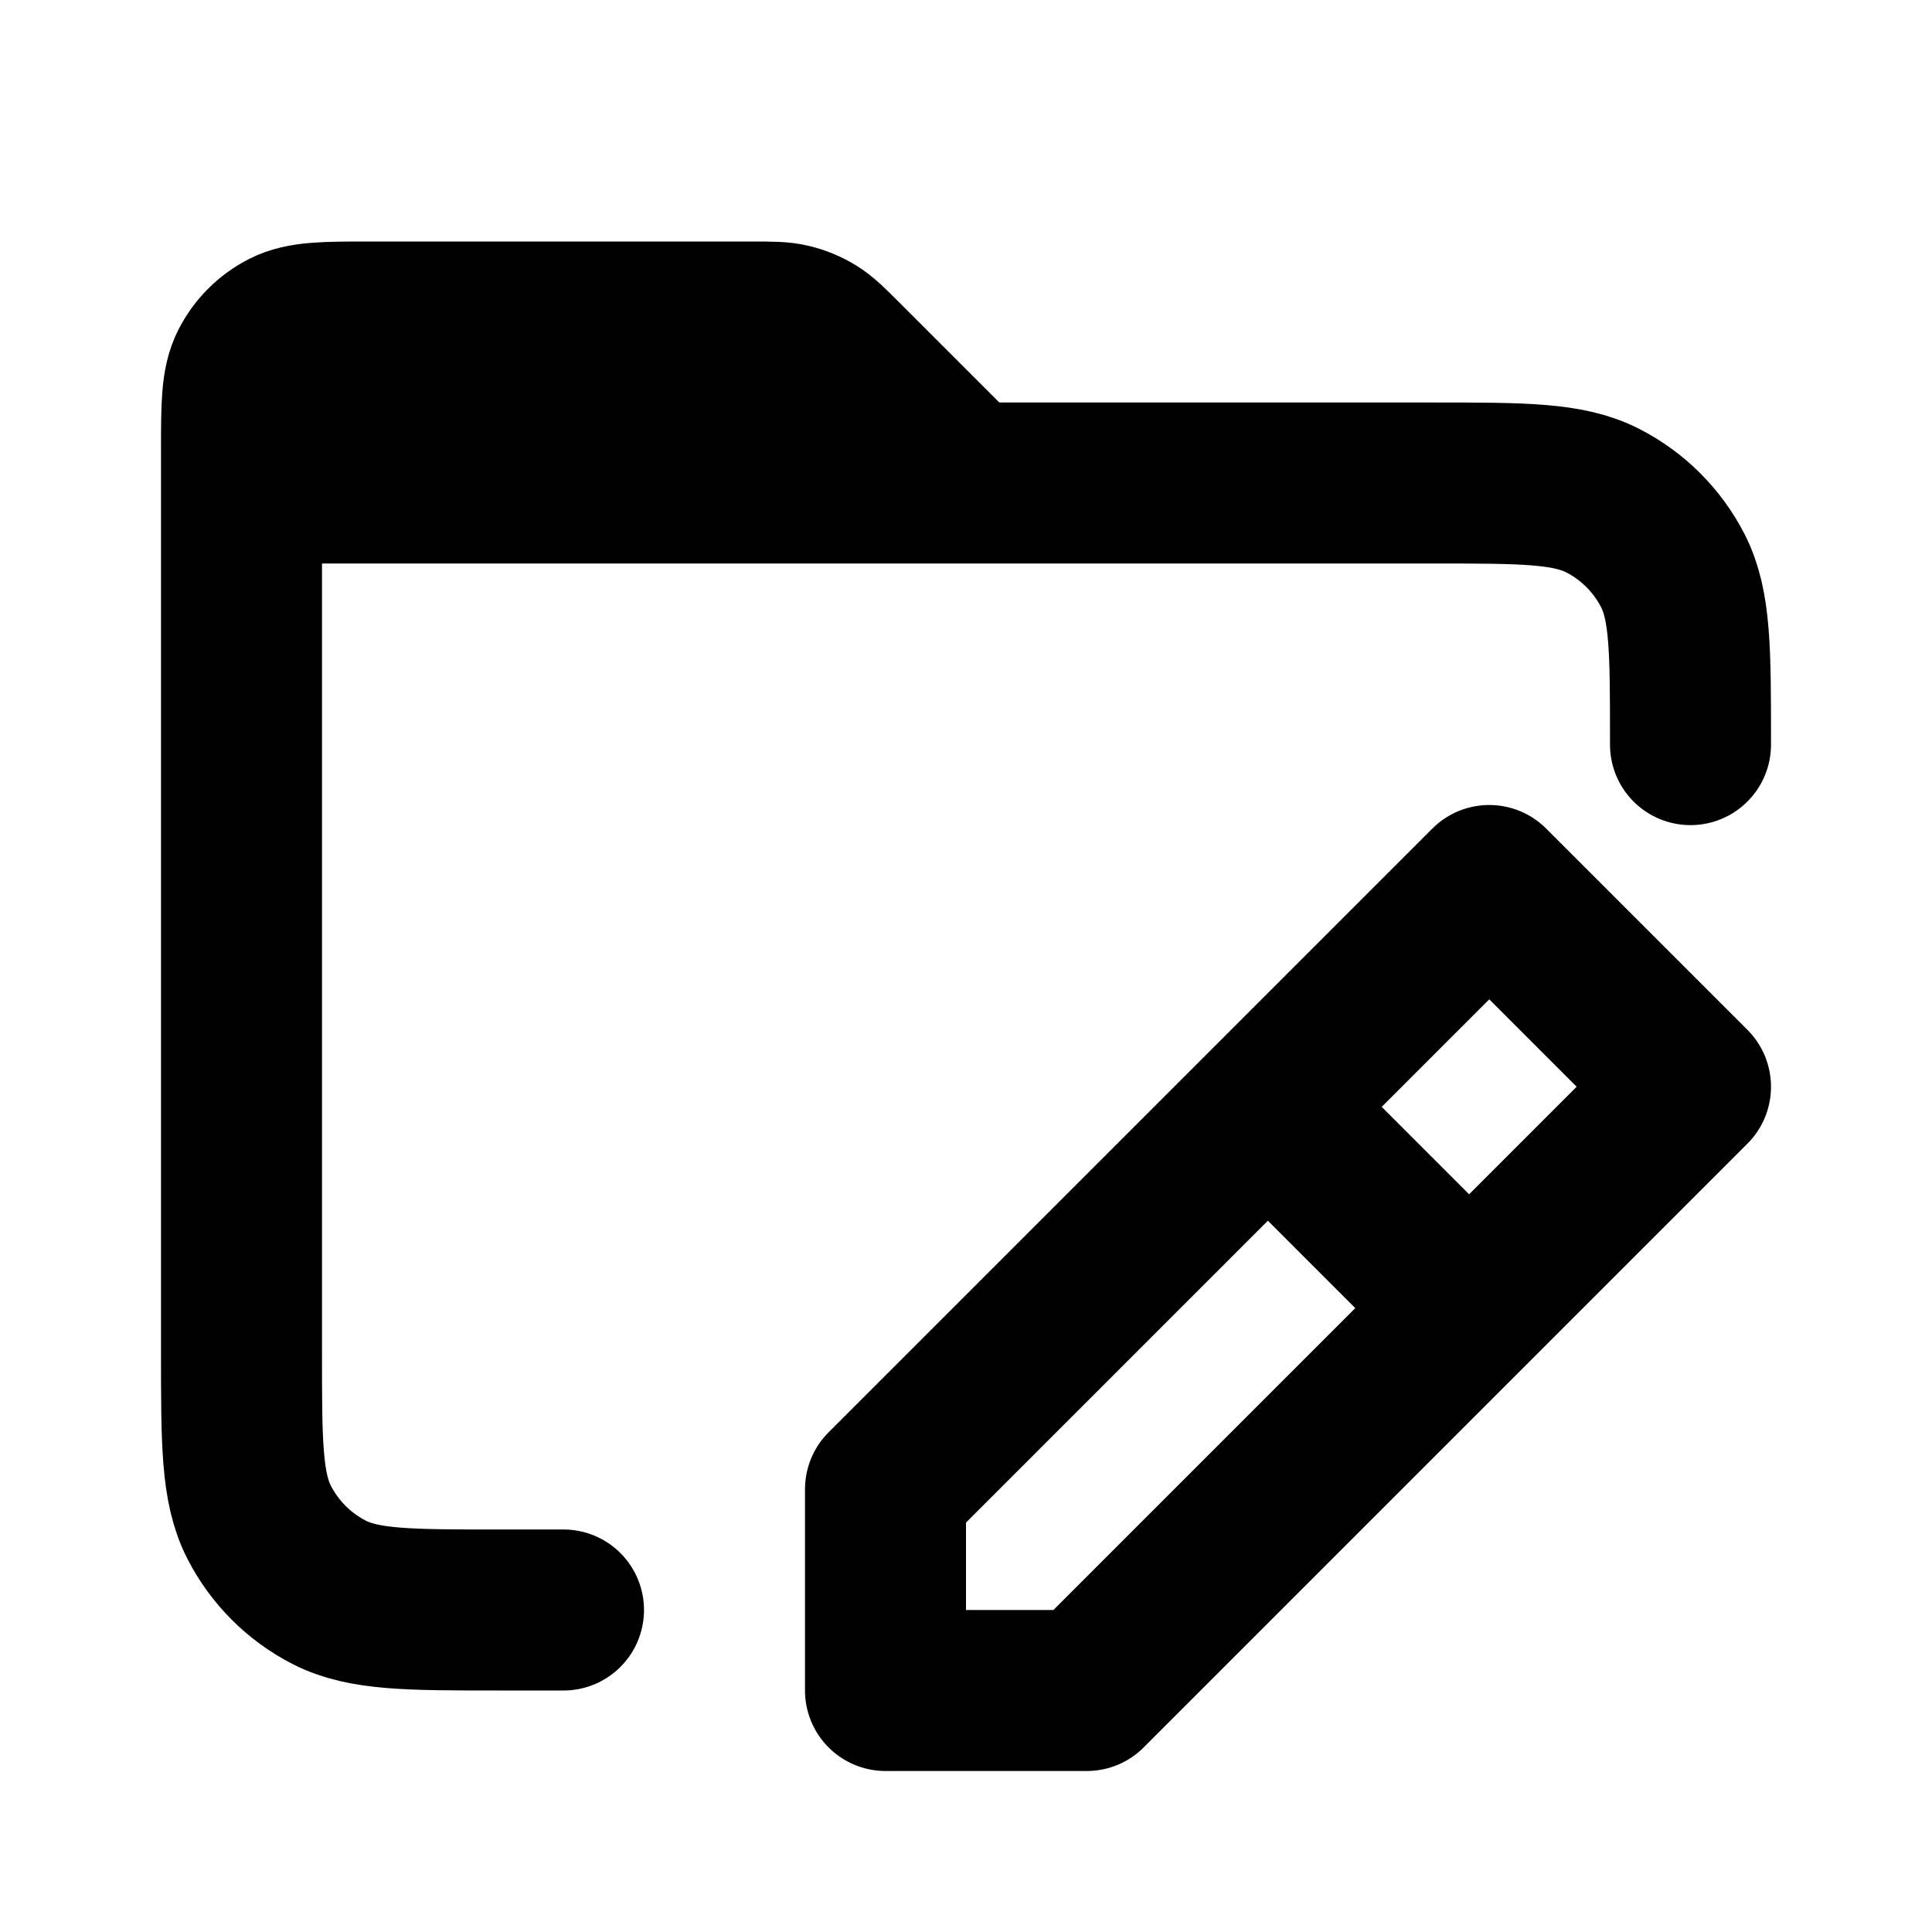
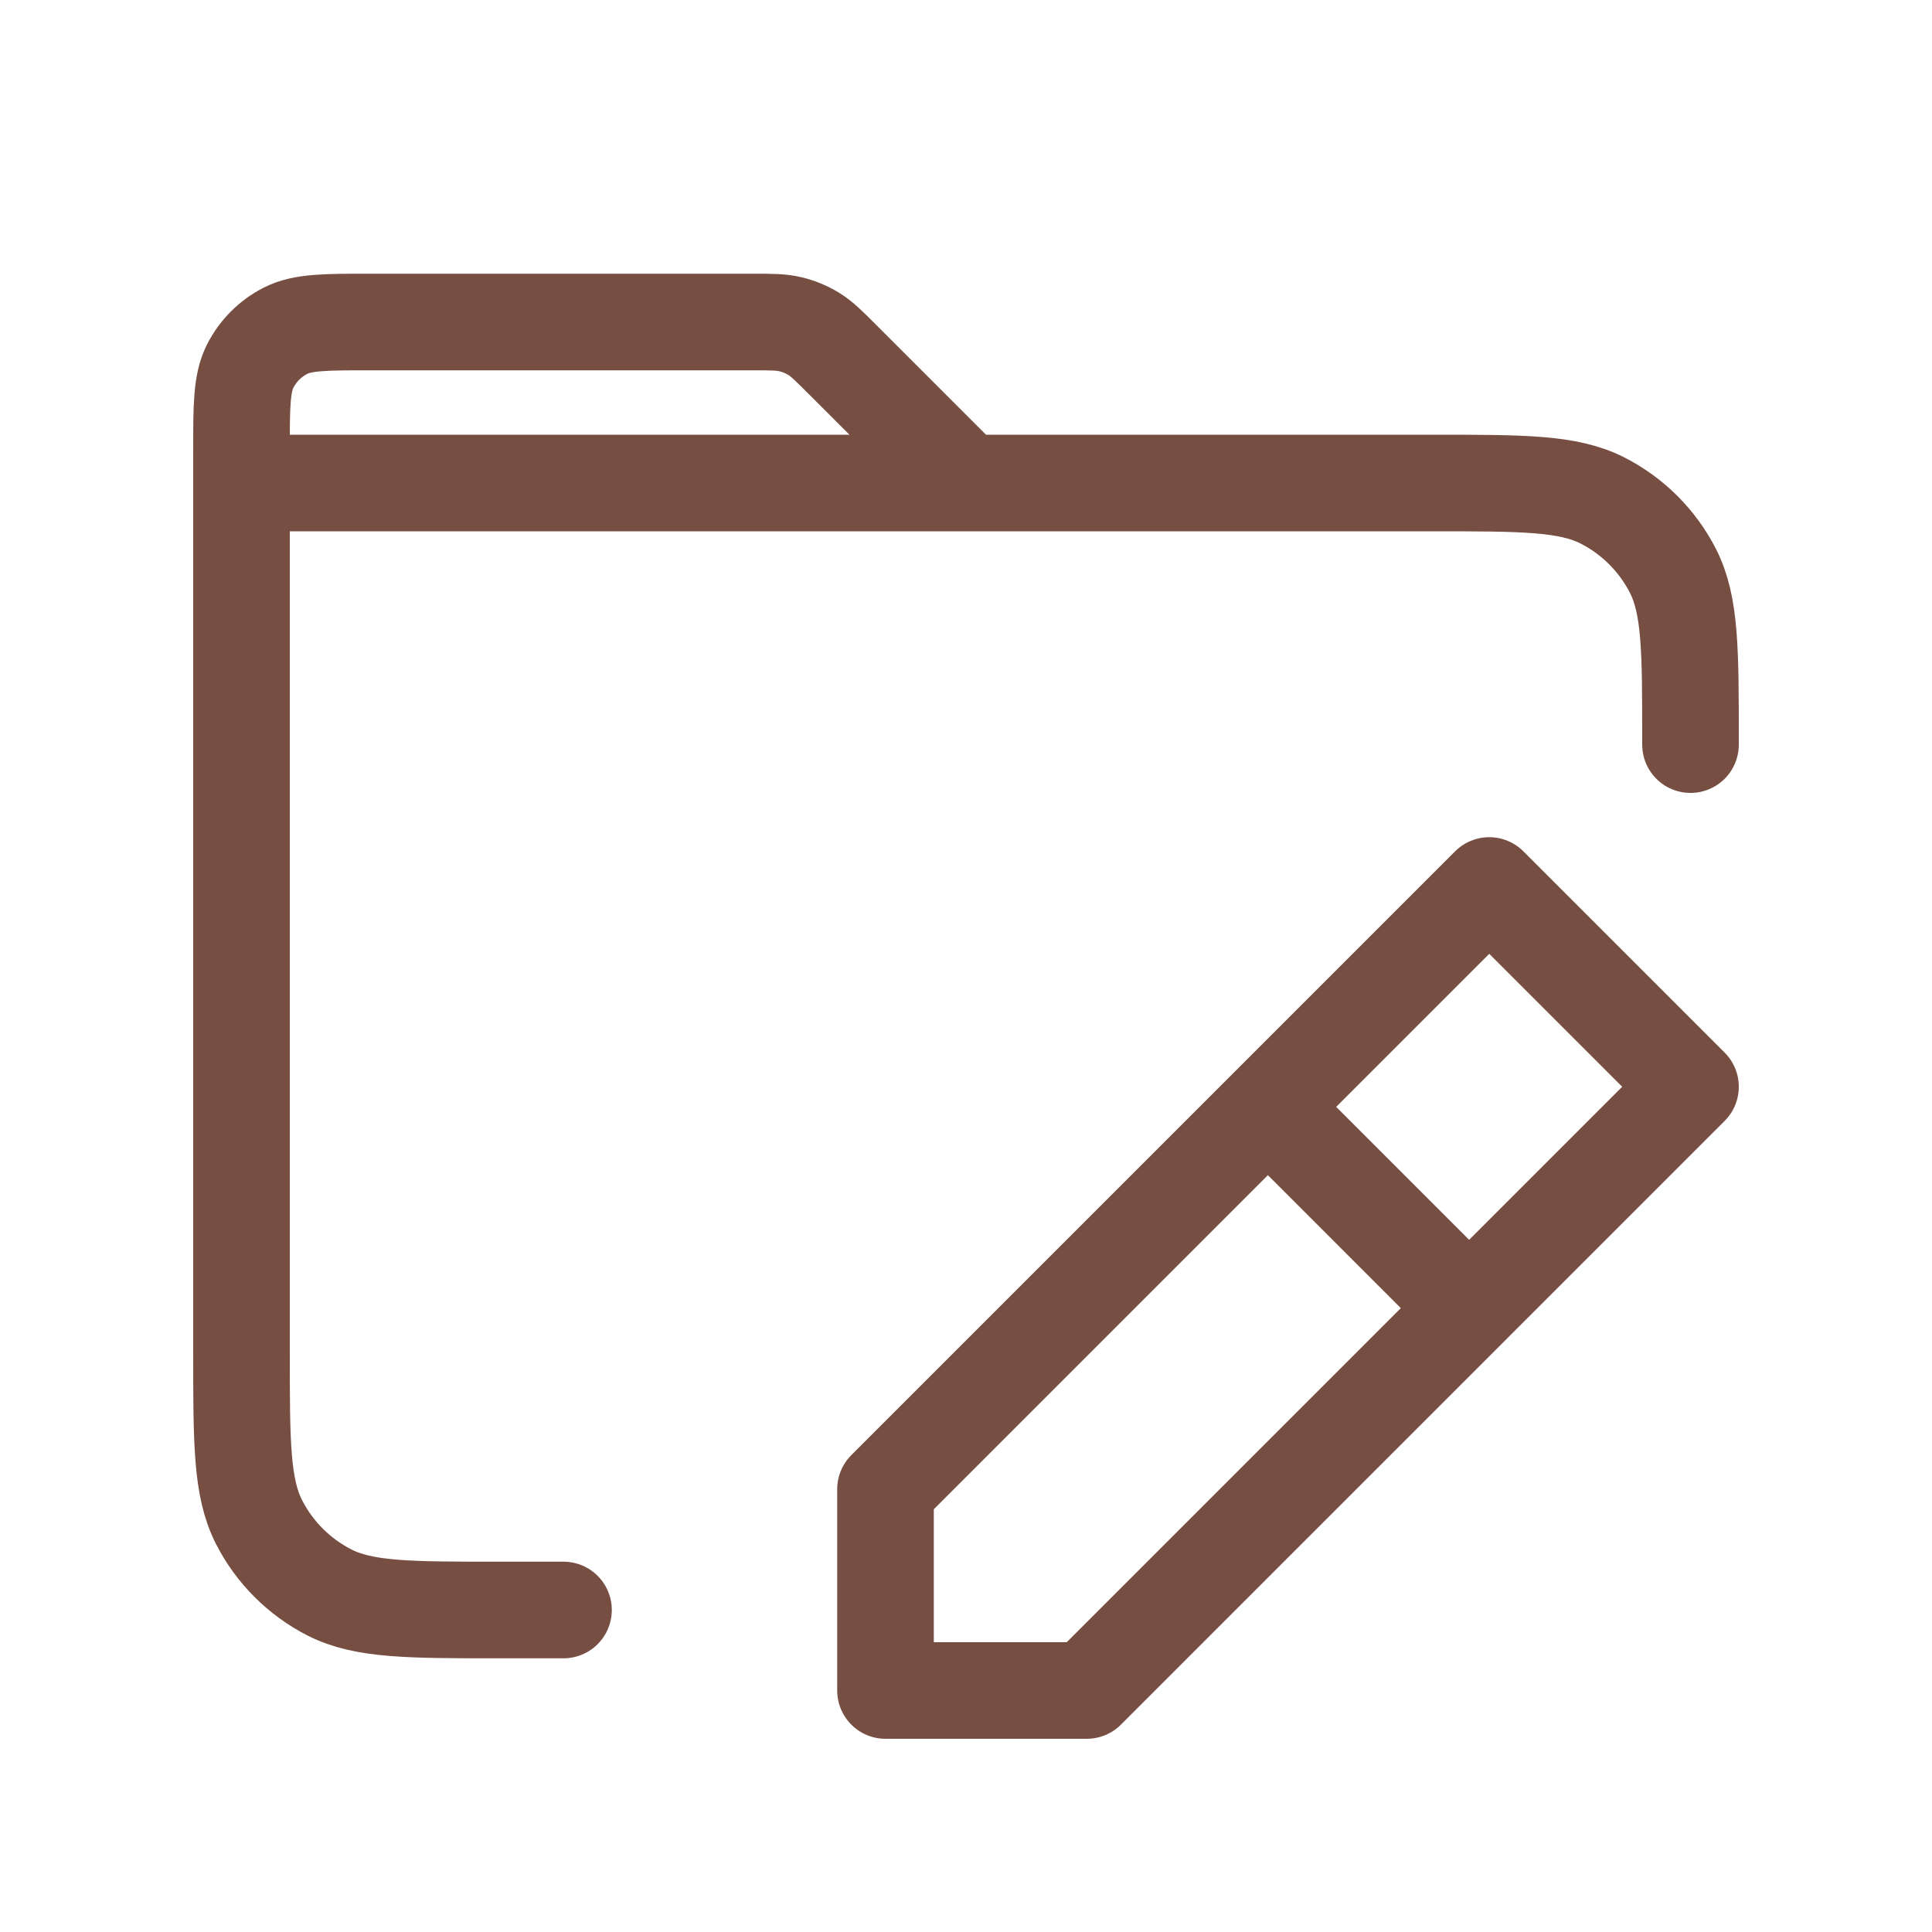
<svg xmlns="http://www.w3.org/2000/svg" width="800px" height="800px" viewBox="0 0 24 24" fill="none">
  <g id="File / Folder_Edit">
-     <path id="Vector" d="M21 9.25V9.2C21 8.08 21 7.52 20.782 7.092C20.59 6.716 20.284 6.41 19.908 6.218C19.48 6 18.92 6 17.8 6L3 6M3 6L3 16.8C3 17.92 3 18.48 3.218 18.908C3.41 19.284 3.716 19.59 4.092 19.782C4.52 20 5.08 20 6.2 20H7M3 6L3 5.6C3 5.04 3 4.76 3.109 4.546C3.205 4.358 3.358 4.205 3.546 4.109C3.76 4 4.04 4 4.6 4H9.337C9.582 4 9.704 4 9.819 4.028C9.921 4.052 10.019 4.093 10.108 4.147C10.209 4.209 10.296 4.296 10.469 4.469L12 6M16 14L18 16M11 21V18.5L18.5 11L21 13.5L13.5 21H11Z" stroke="#000000" stroke-width="2" stroke-linecap="round" stroke-linejoin="round" />
+     <path id="Vector" d="M21 9.25V9.2C21 8.08 21 7.52 20.782 7.092C20.59 6.716 20.284 6.41 19.908 6.218C19.48 6 18.92 6 17.8 6L3 6M3 6L3 16.8C3 17.92 3 18.48 3.218 18.908C3.41 19.284 3.716 19.59 4.092 19.782C4.52 20 5.08 20 6.2 20H7M3 6L3 5.6C3 5.04 3 4.76 3.109 4.546C3.205 4.358 3.358 4.205 3.546 4.109C3.76 4 4.04 4 4.6 4H9.337C9.582 4 9.704 4 9.819 4.028C9.921 4.052 10.019 4.093 10.108 4.147C10.209 4.209 10.296 4.296 10.469 4.469L12 6M16 14L18 16M11 21V18.5L18.5 11L21 13.5L13.5 21H11Z" stroke="#764e42" stroke-width="1.2" stroke-linecap="round" stroke-linejoin="round" />
  </g>
</svg>
